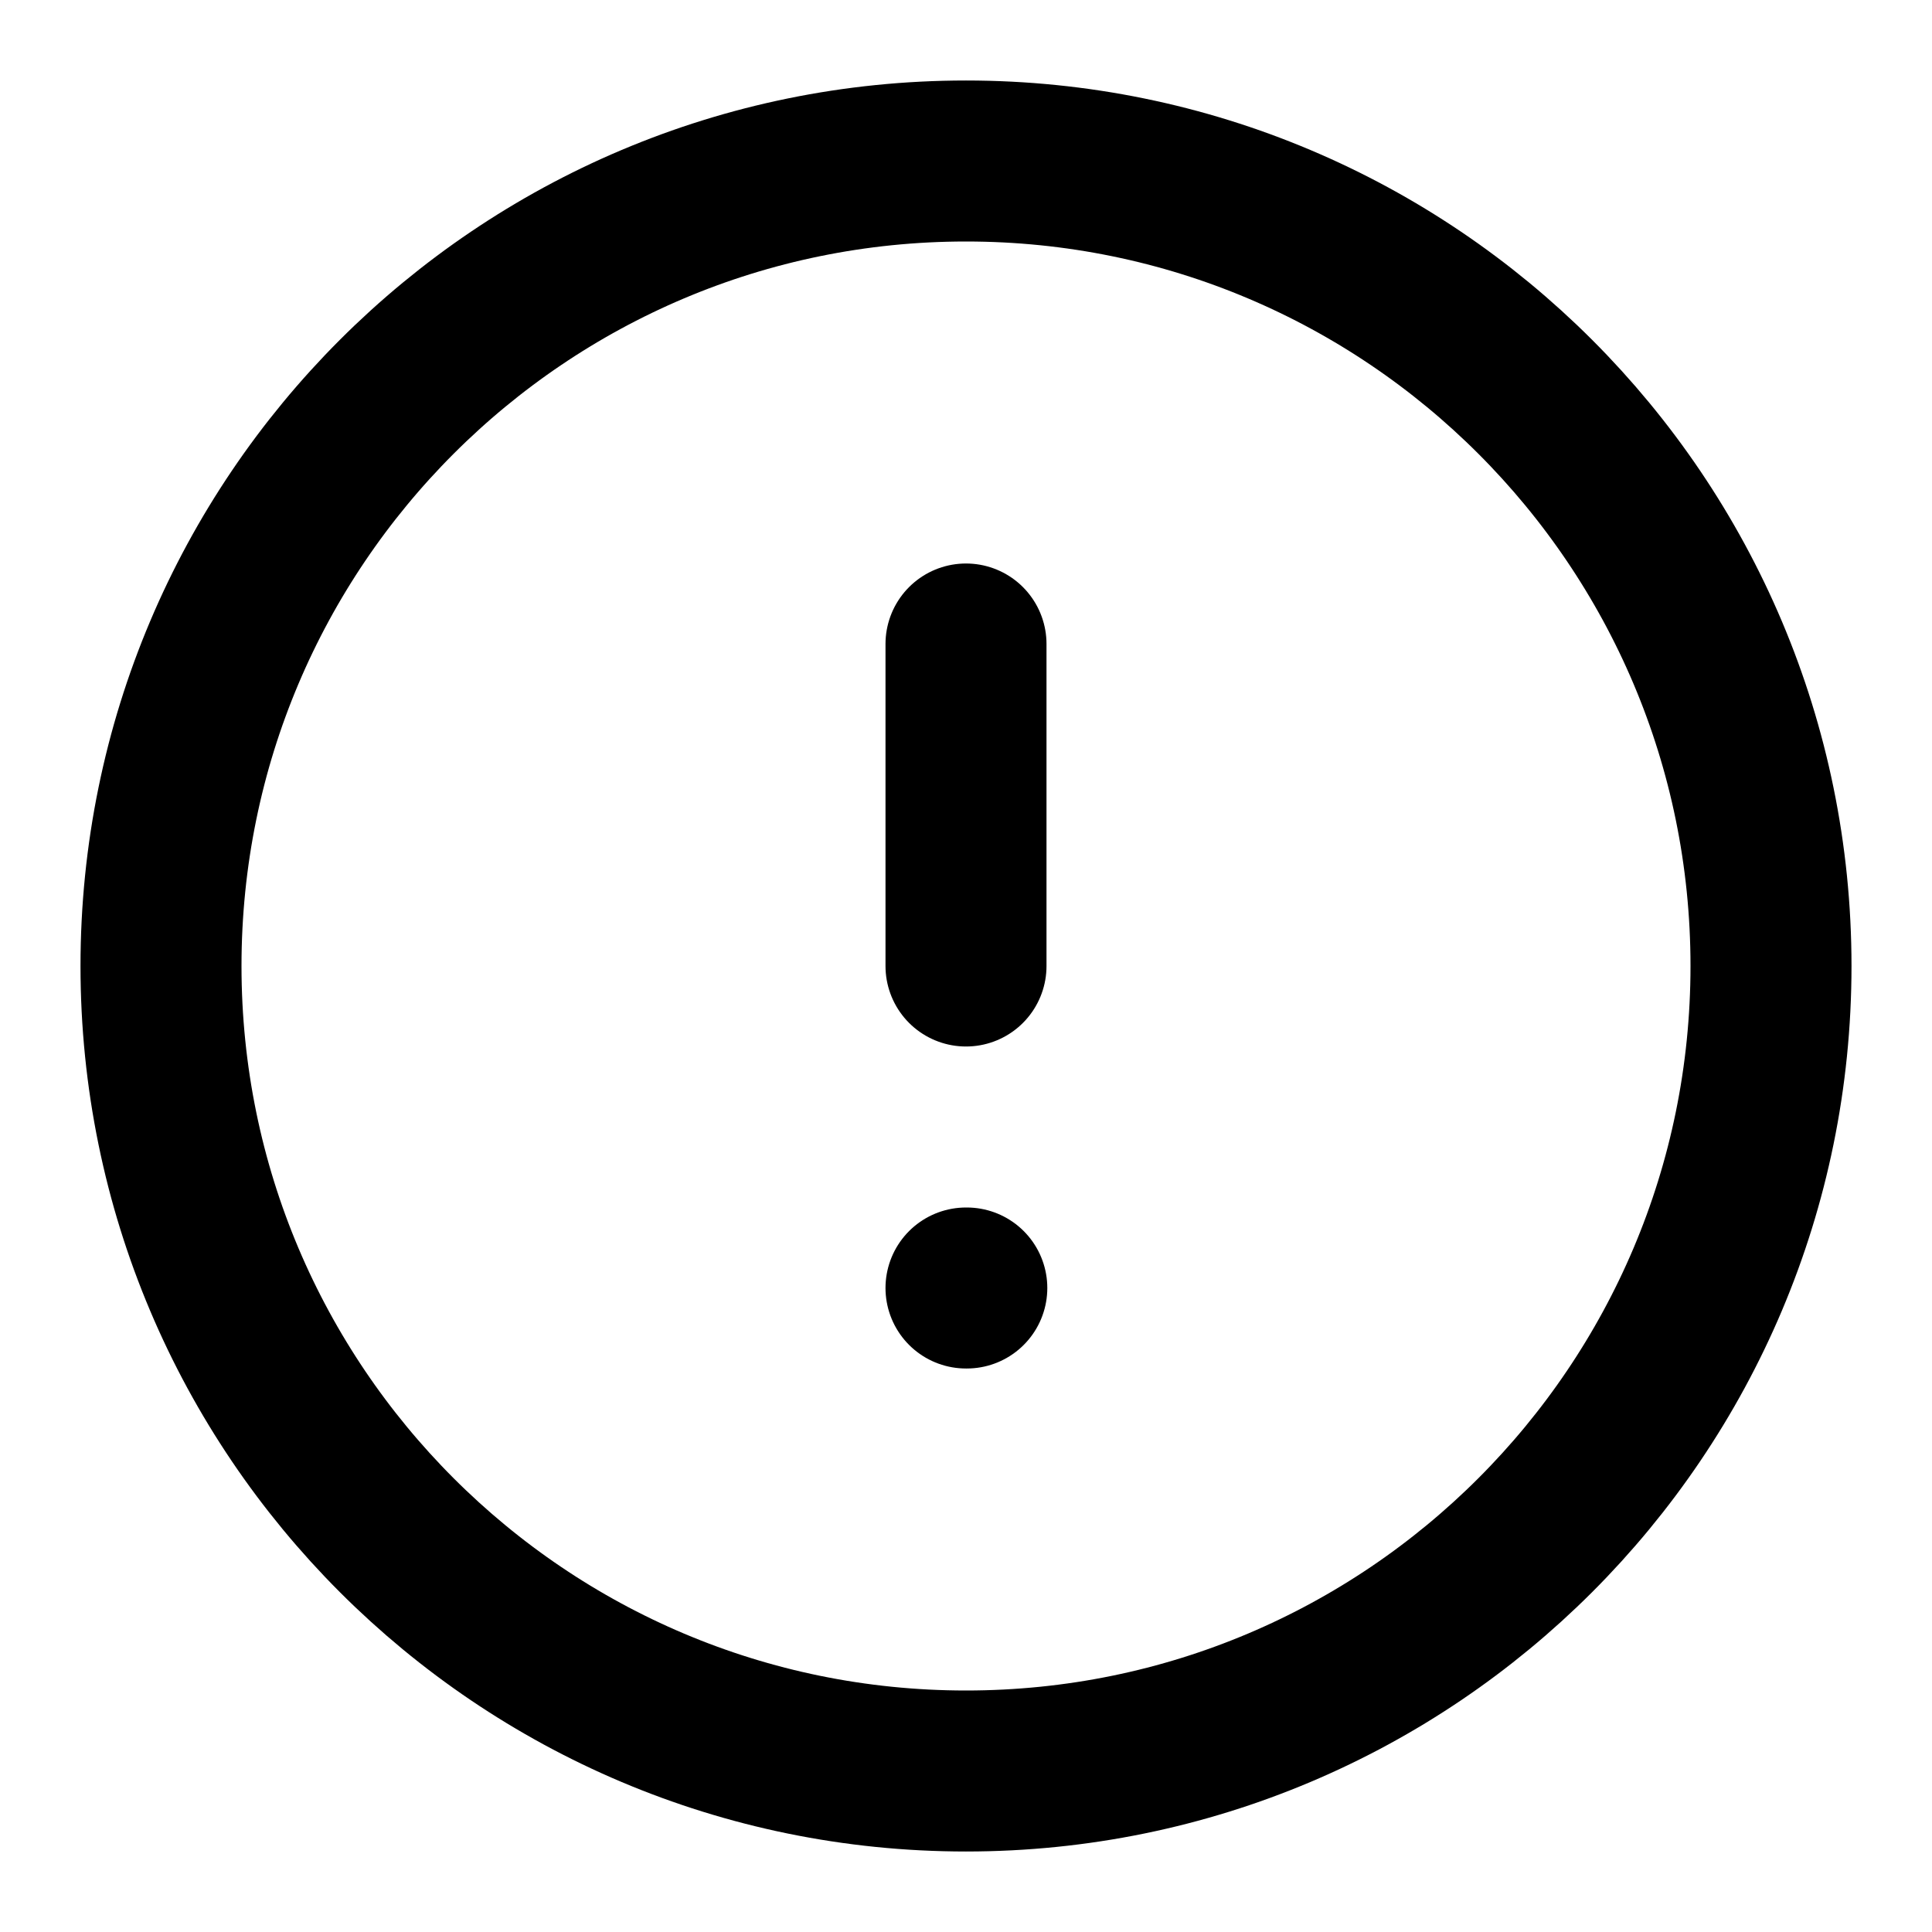
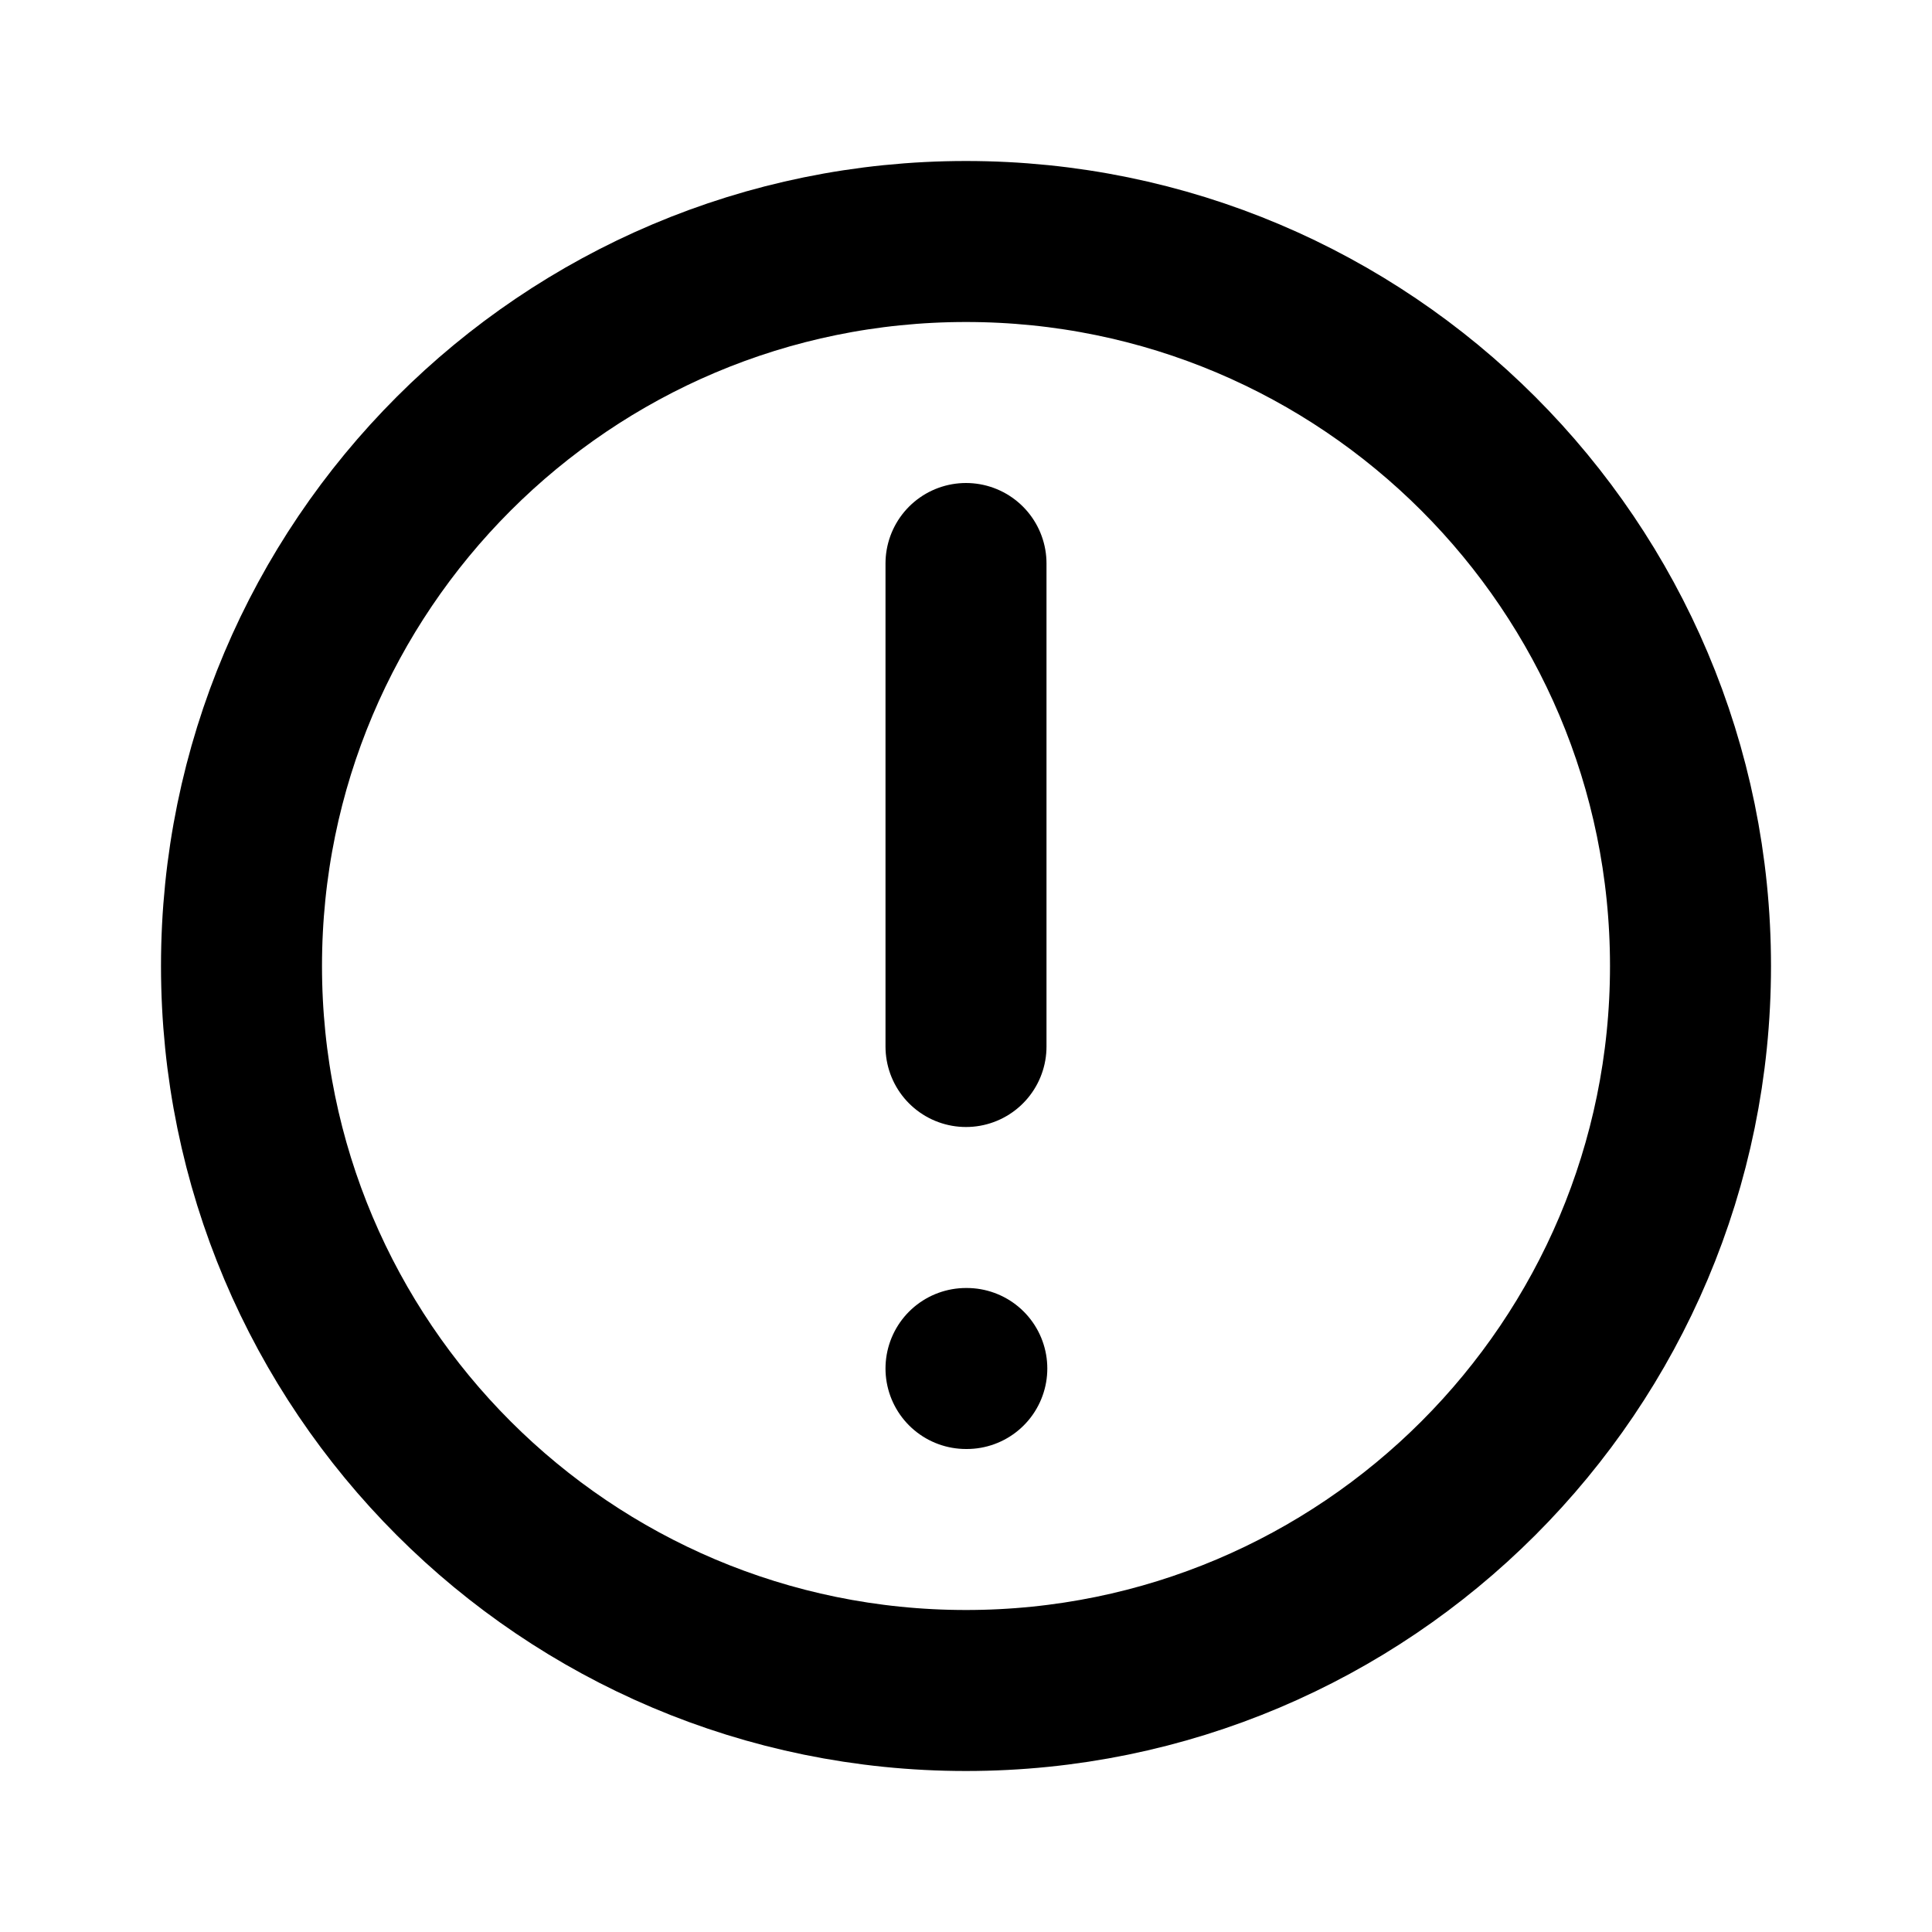
<svg xmlns="http://www.w3.org/2000/svg" width="24" height="24" viewBox="0 0 24 24" fill="none" stroke="currentColor" stroke-width="2" stroke-linecap="round" stroke-linejoin="round">
-   <circle cx="12" cy="12" r="10" />
-   <line x1="12" x2="12" y1="8" y2="12" />
-   <line x1="12" x2="12.01" y1="16" y2="16" />
+   <circle cx="12" cy="12" r="9" />
+   <path d="M12 7v6M12 17h.01" />
</svg>
